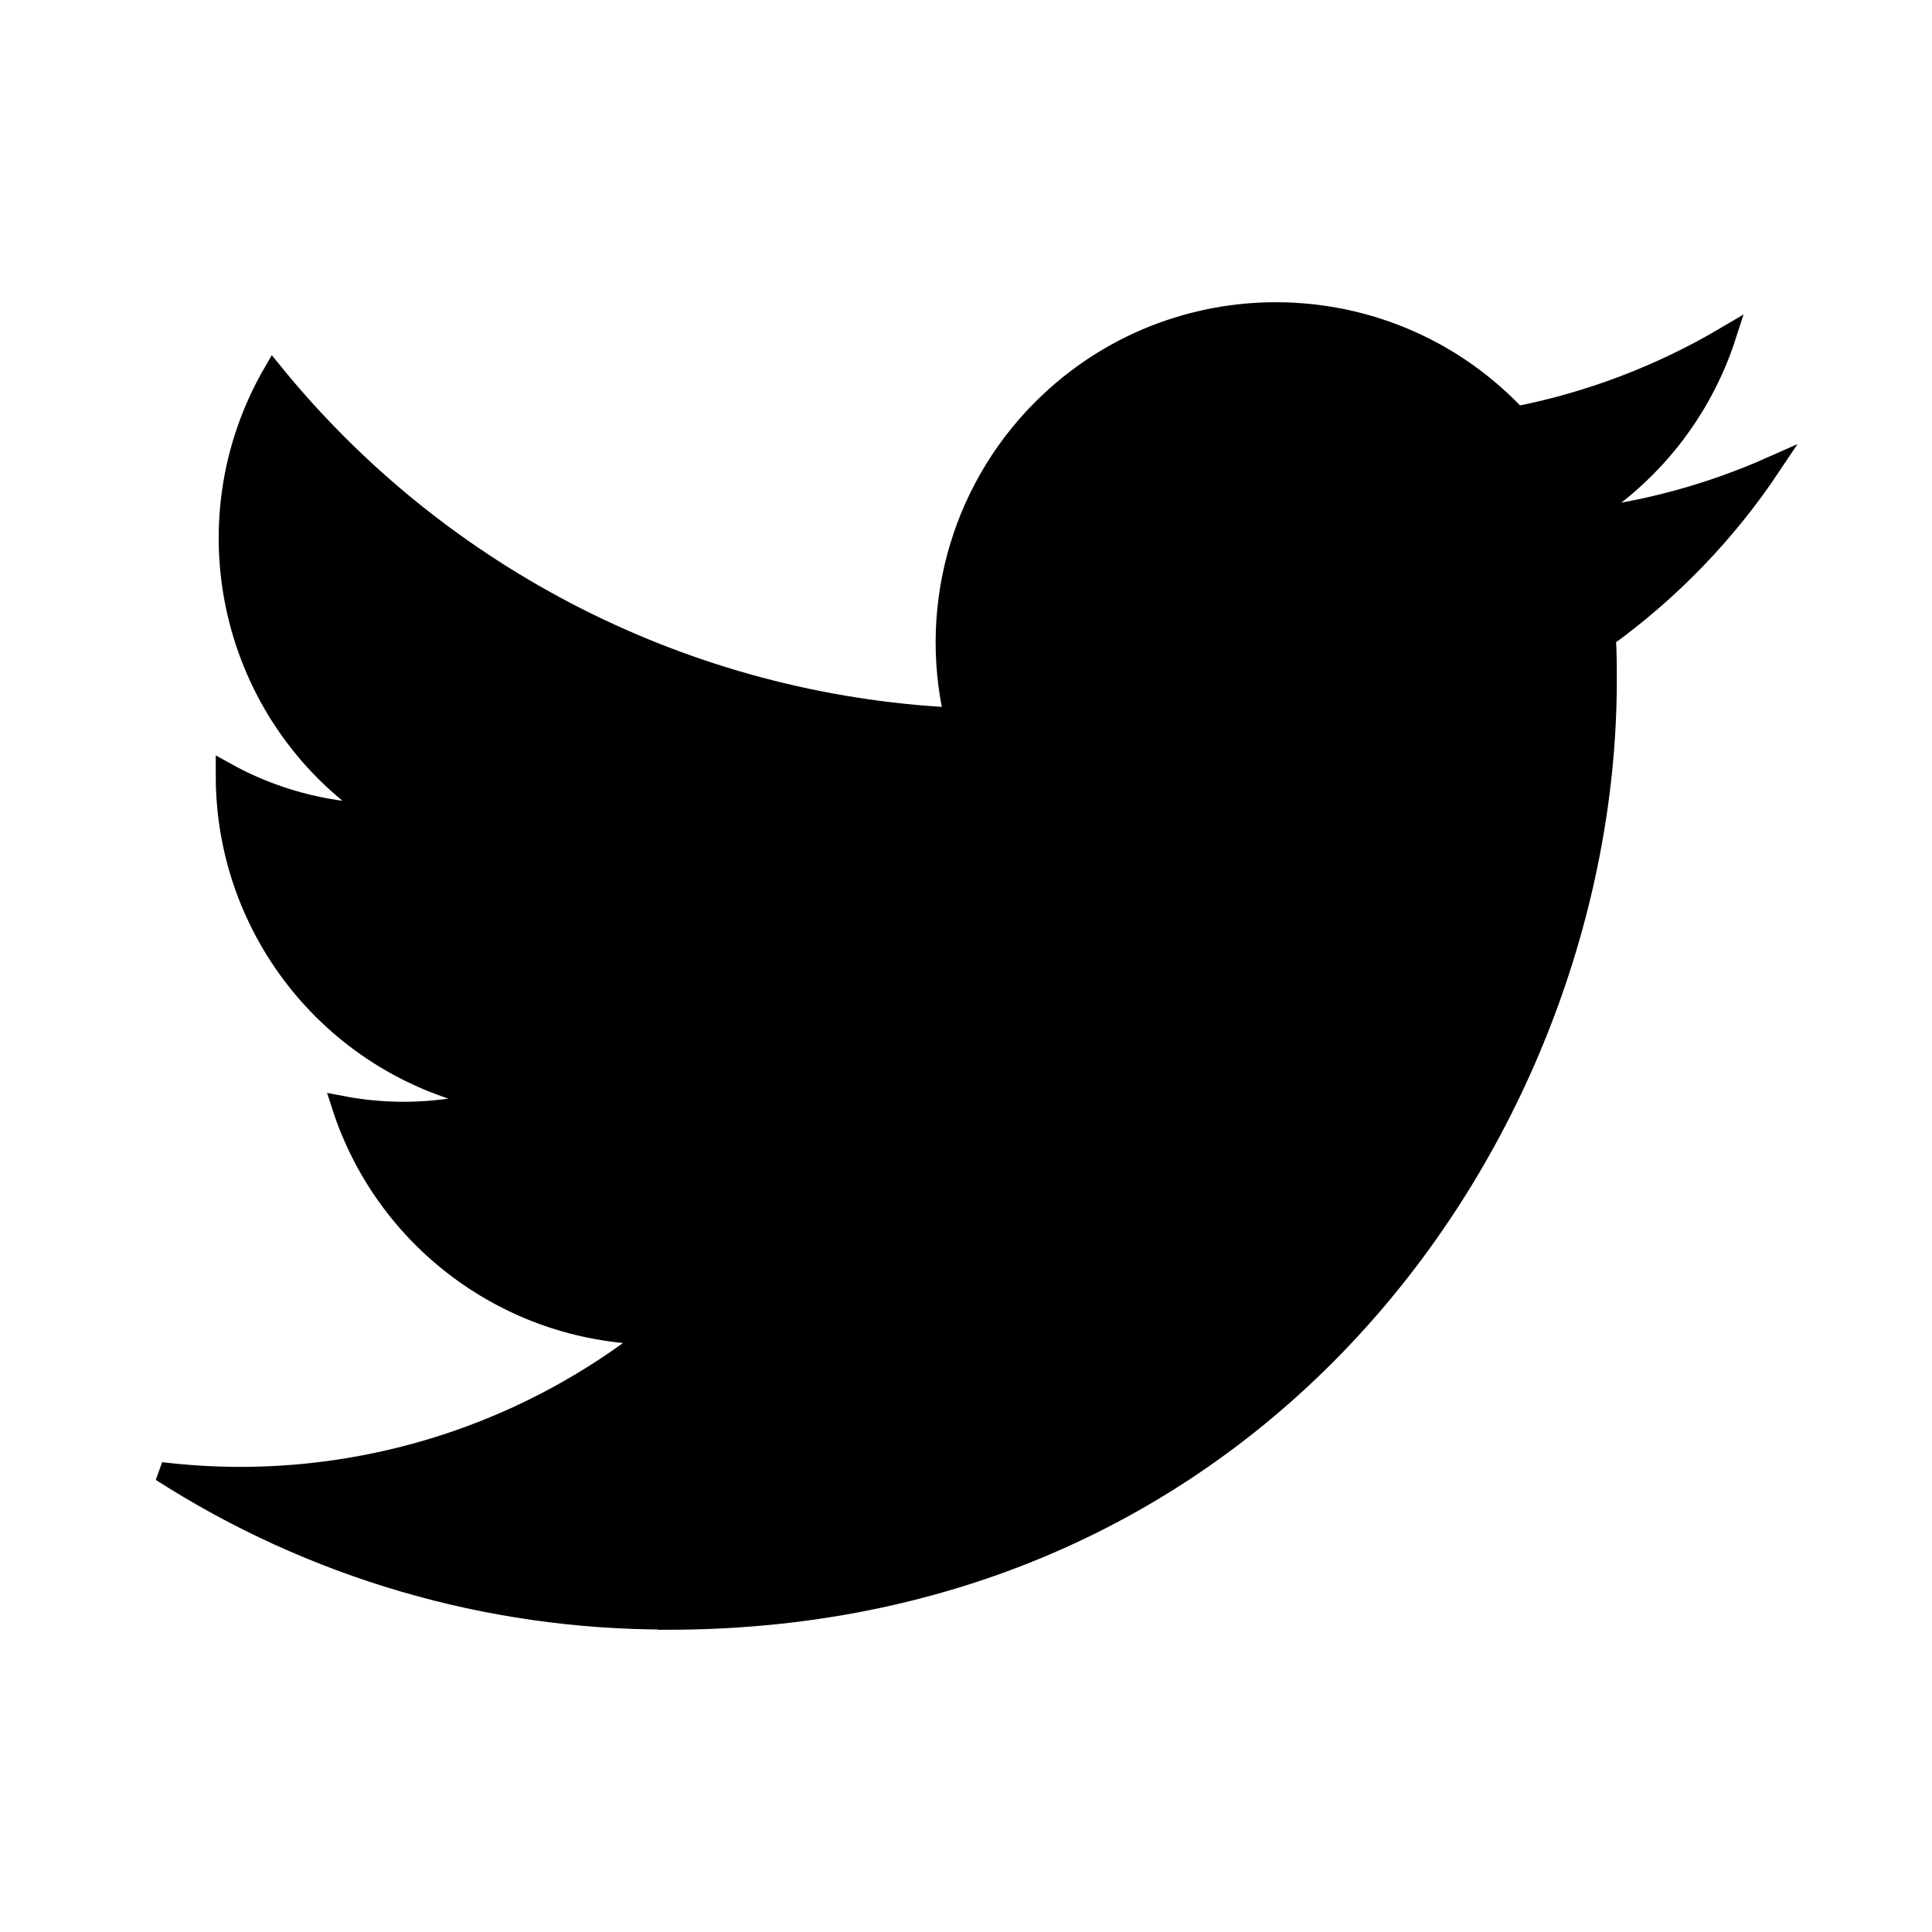
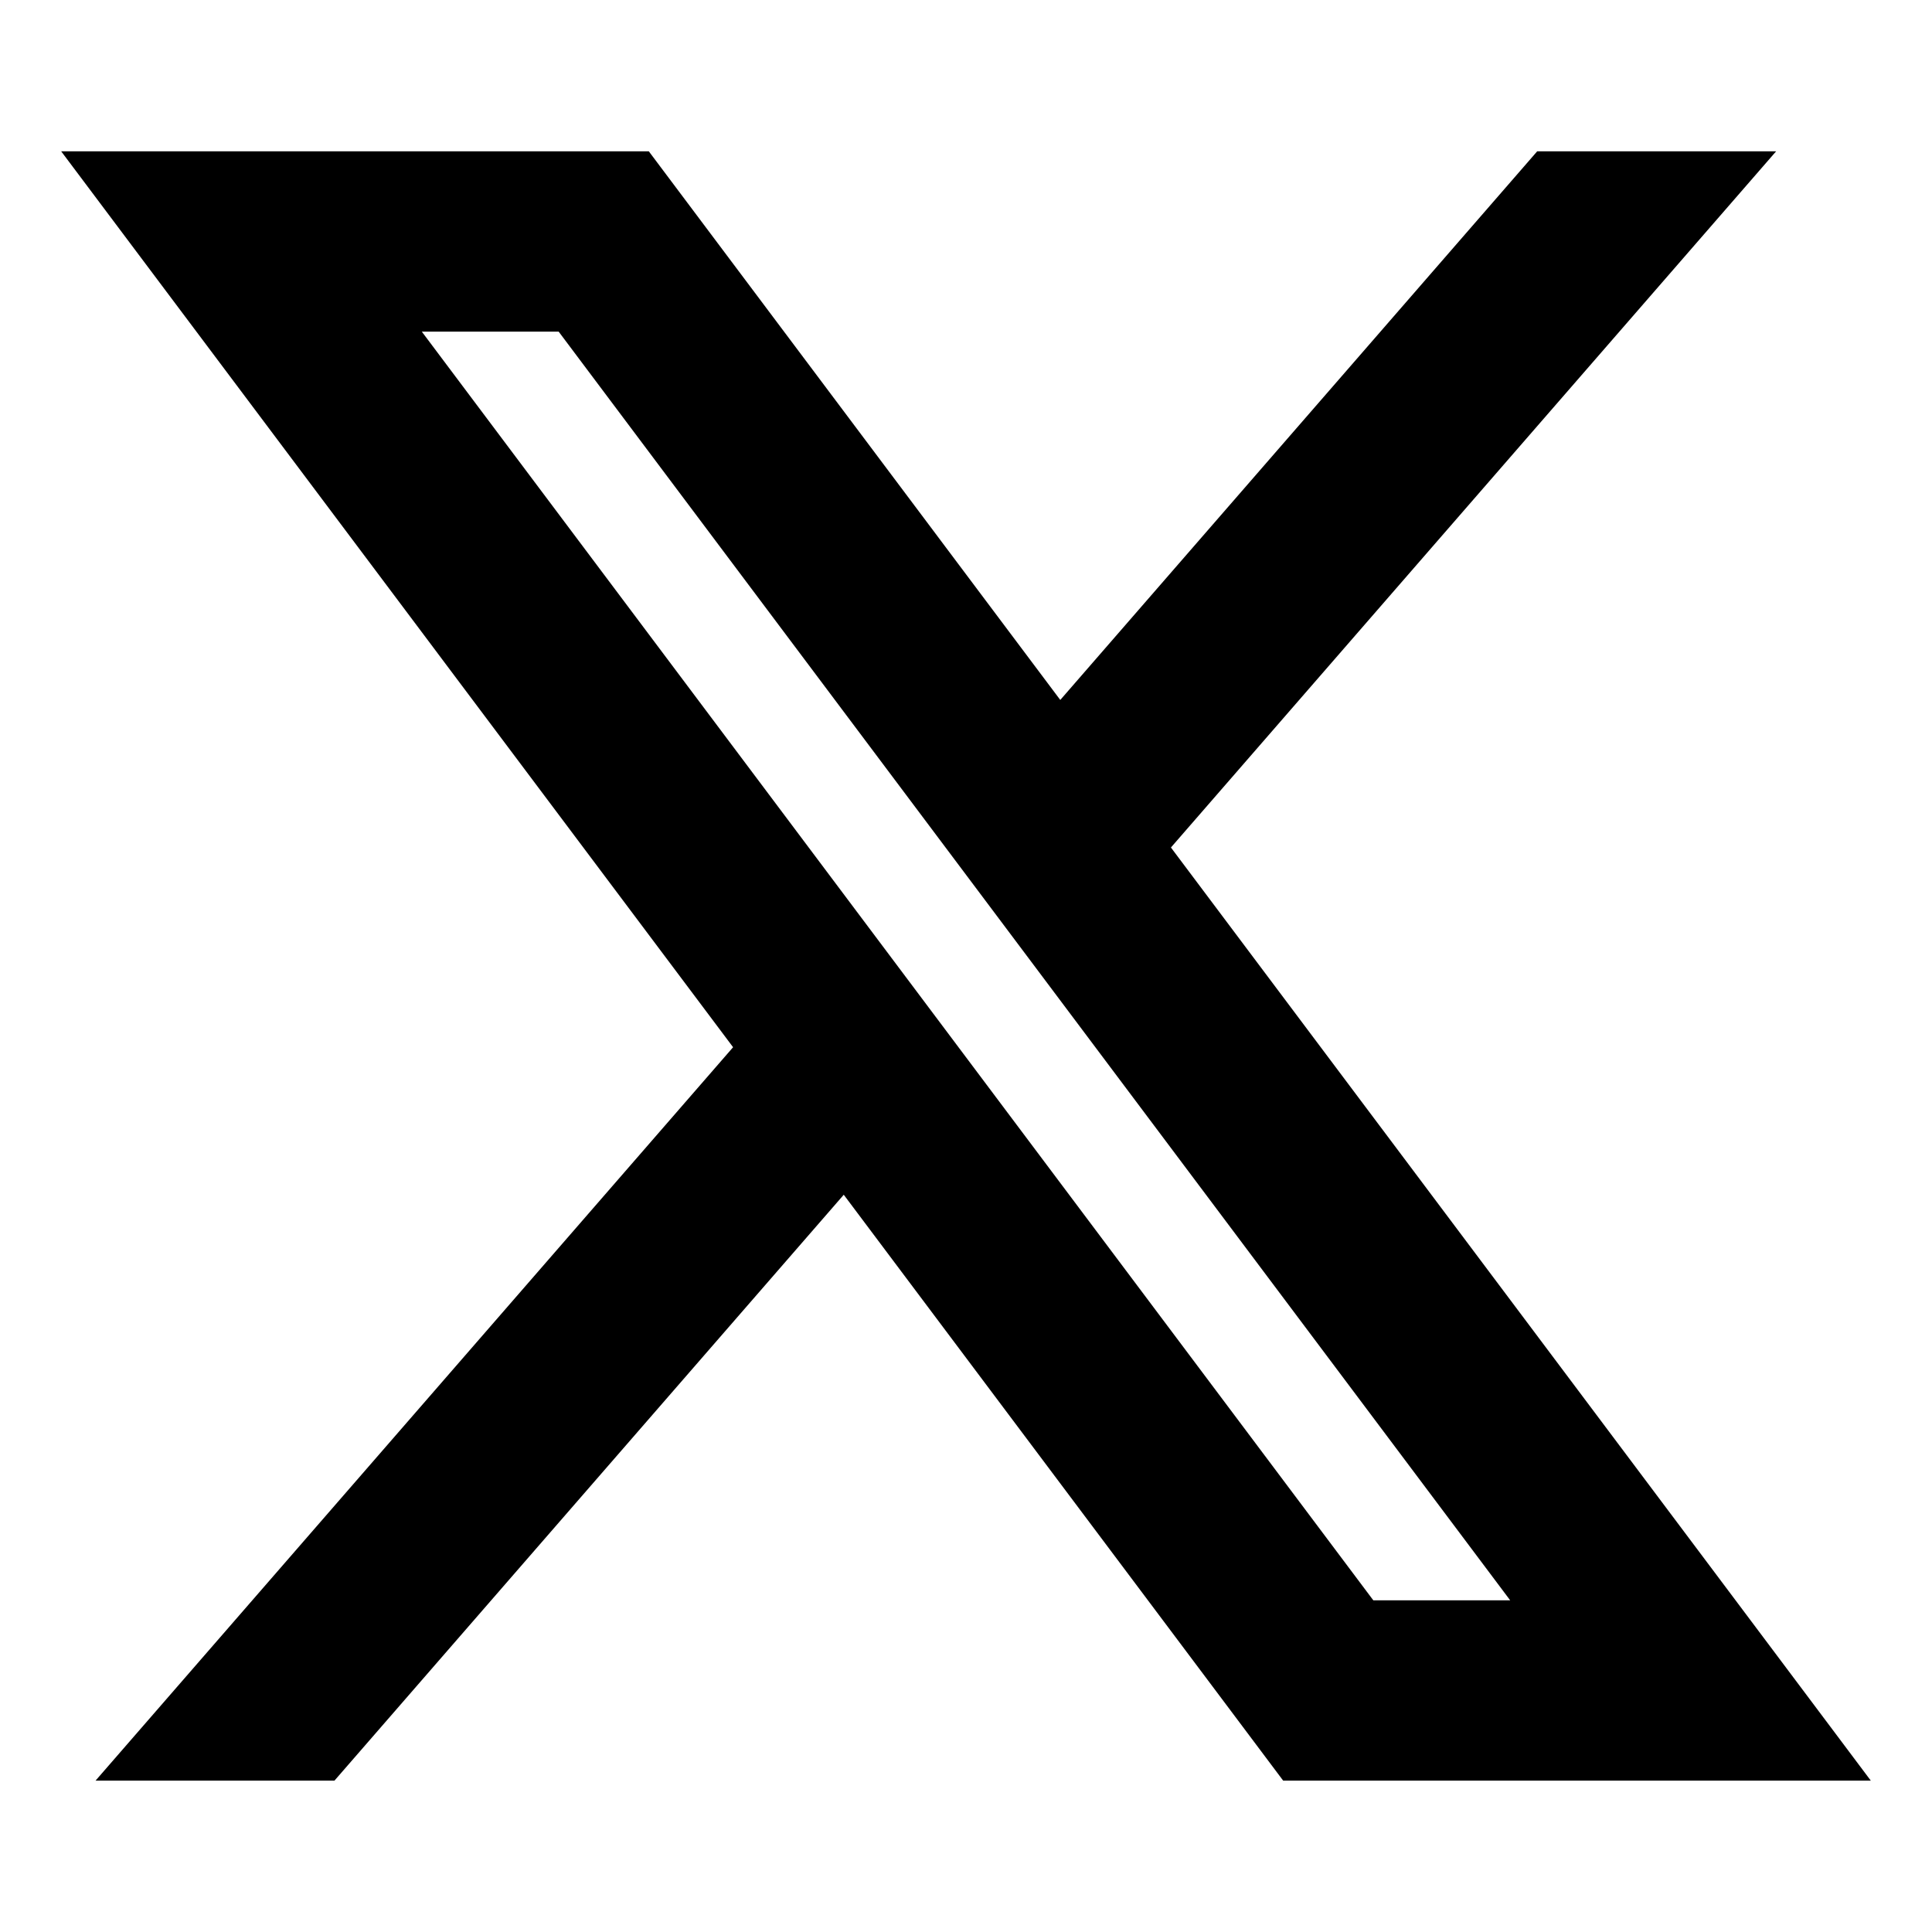
- <svg xmlns="http://www.w3.org/2000/svg" viewBox="0 0 100 100">
-   <path d="M83.135 33C83.186 33.735 83.186 34.469 83.186 35.211C83.186 57.802 65.988 83.857 34.54 83.857V83.843C25.25 83.857 16.154 81.196 8.333 76.178C9.684 76.341 11.042 76.422 12.403 76.426C20.101 76.432 27.58 73.849 33.636 69.093C26.32 68.954 19.905 64.184 17.664 57.22C20.226 57.714 22.867 57.613 25.383 56.925C17.406 55.314 11.668 48.306 11.668 40.167C11.668 40.093 11.668 40.022 11.668 39.951C14.044 41.274 16.706 42.009 19.427 42.09C11.915 37.069 9.599 27.076 14.136 19.262C22.816 29.943 35.623 36.437 49.372 37.124C47.994 31.186 49.876 24.963 54.318 20.789C61.204 14.316 72.034 14.648 78.507 21.53C82.336 20.775 86.006 19.37 89.365 17.38C88.088 21.337 85.417 24.699 81.849 26.835C85.238 26.436 88.549 25.529 91.667 24.144C89.371 27.584 86.48 30.58 83.135 33Z" fill="currentColor" stroke="currentColor" />
+ <svg xmlns="http://www.w3.org/2000/svg" viewBox="0 0 100 100" fill="none">
+   <path d="M33.333 8.333H4.167L38.587 54.227L6.042 91.666H17.083L43.701 61.045L66.667 91.666H95.833L59.965 43.843L90.834 8.333H79.792L54.851 37.024L33.333 8.333ZM70.833 83.333L20.833 16.666H29.167L79.167 83.333H70.833Z" fill="currentColor" stroke="currentColor" />
</svg>
